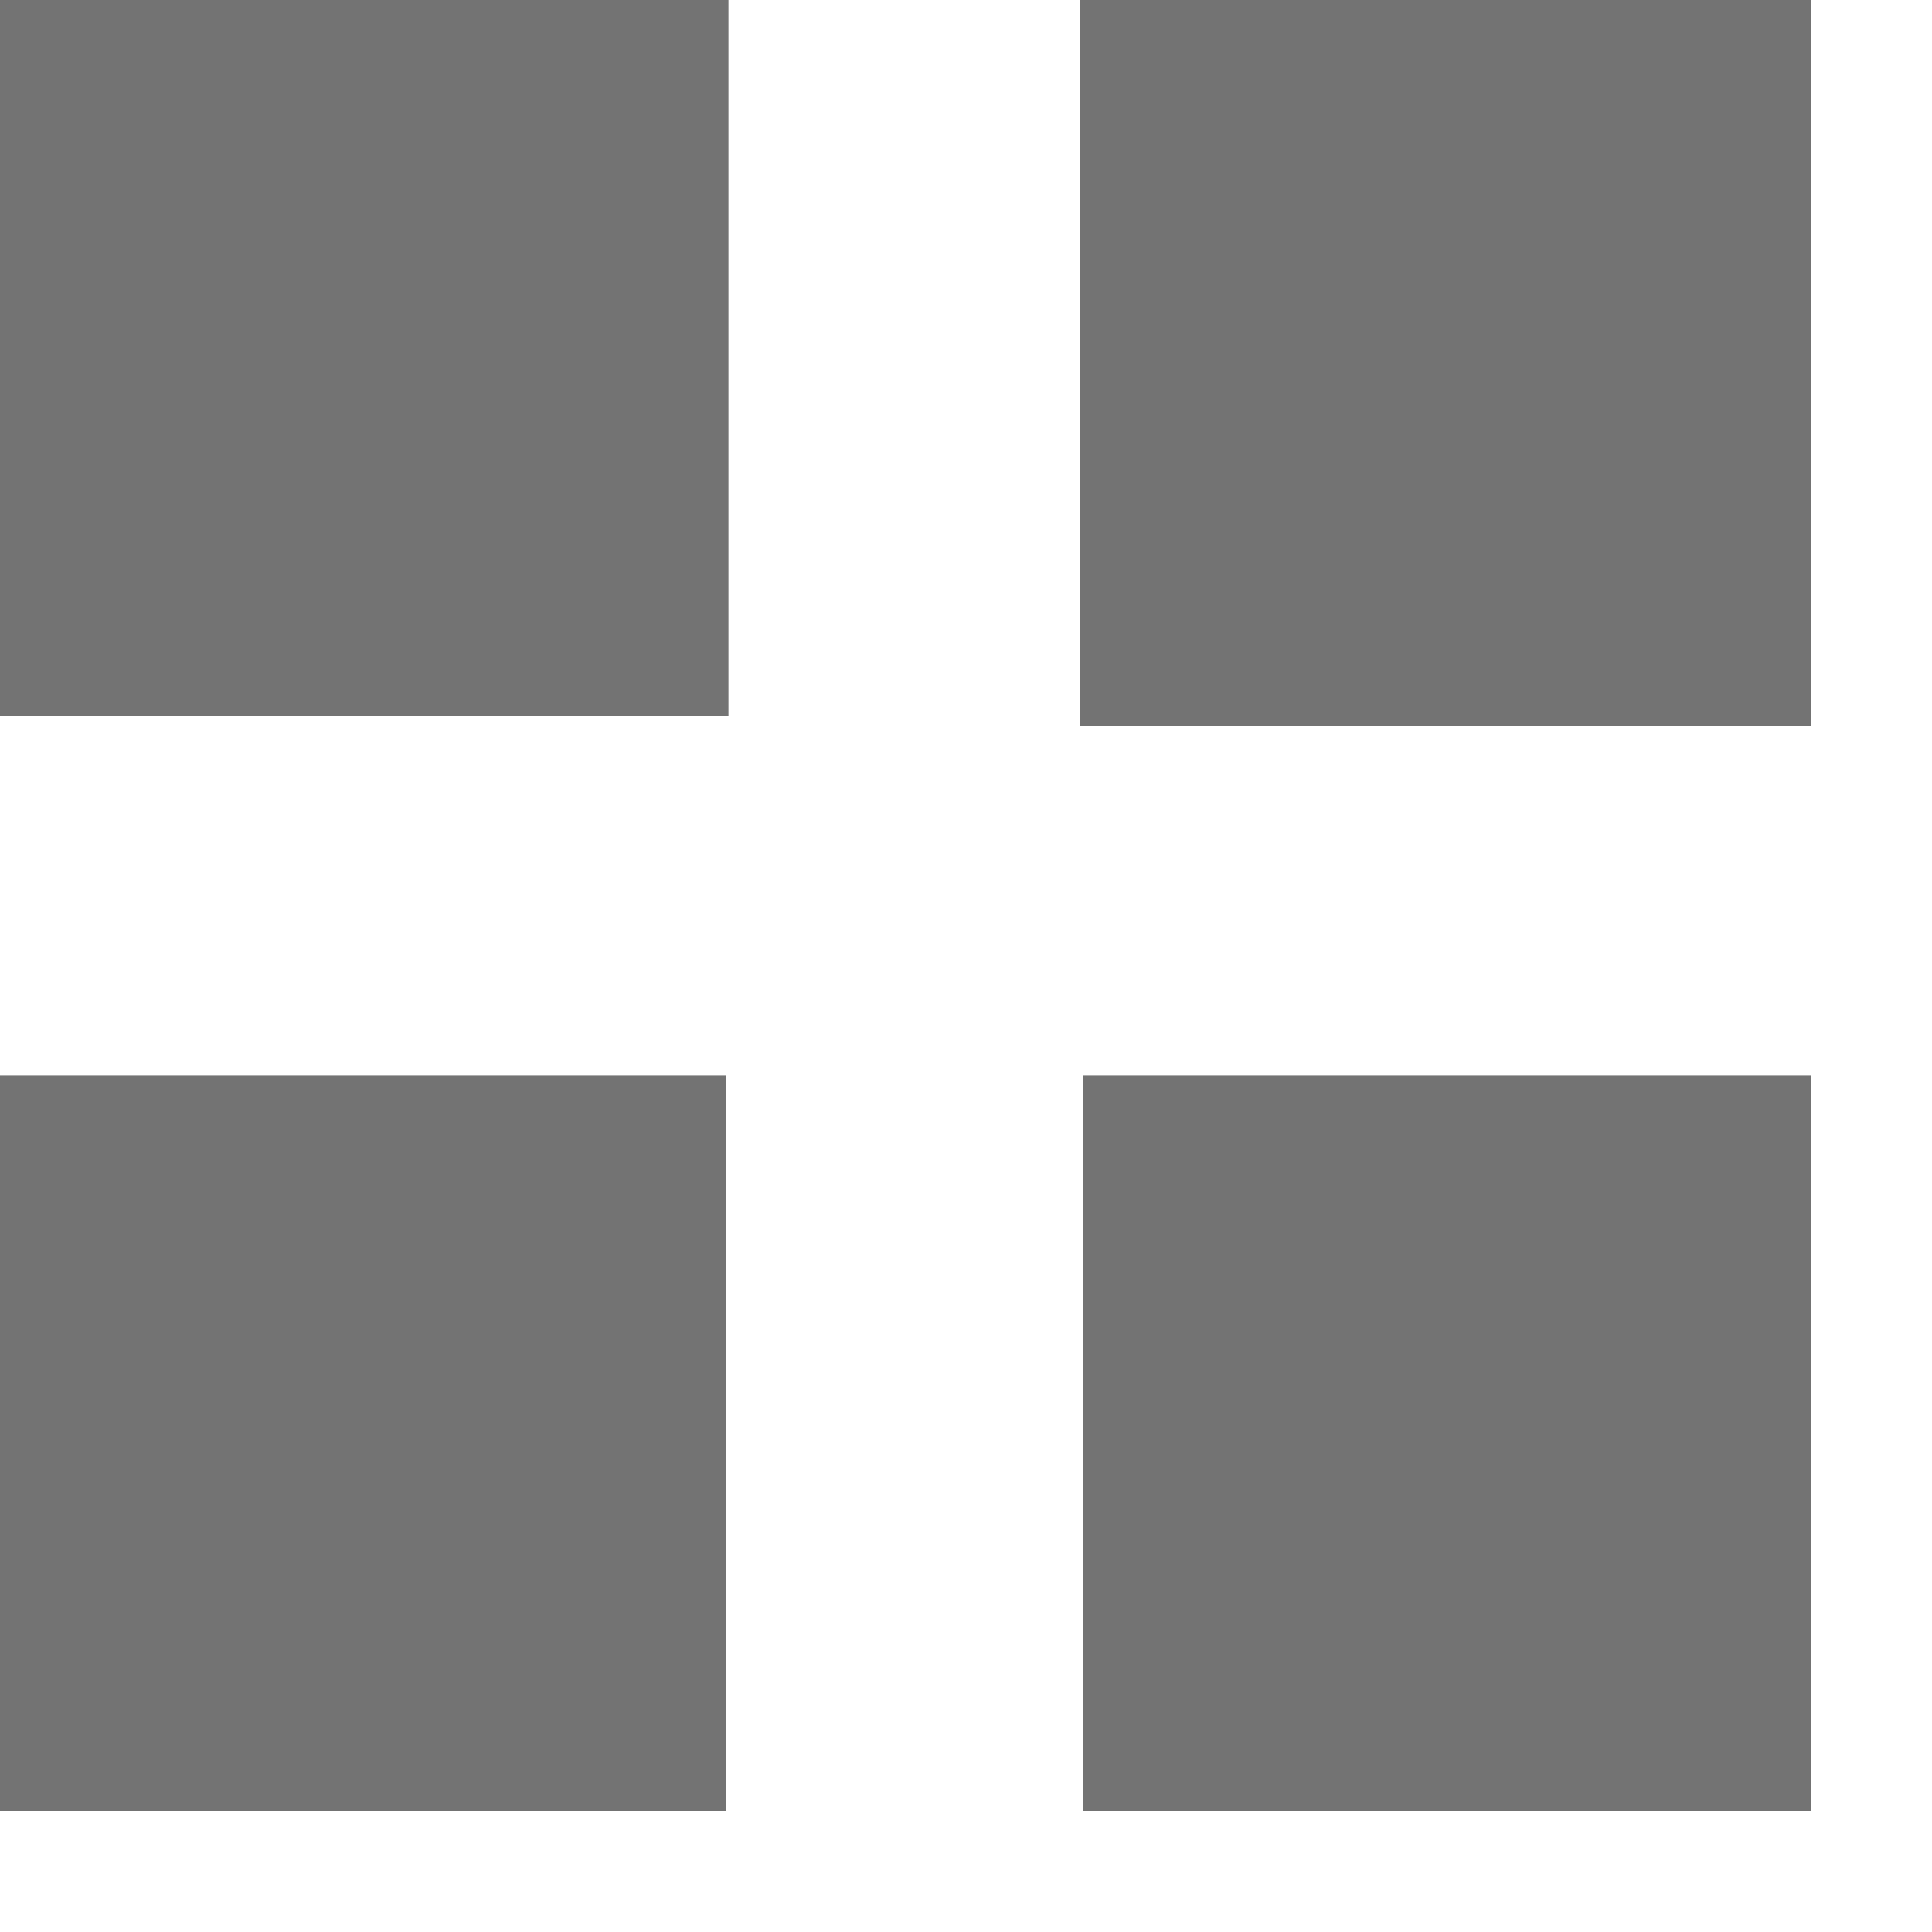
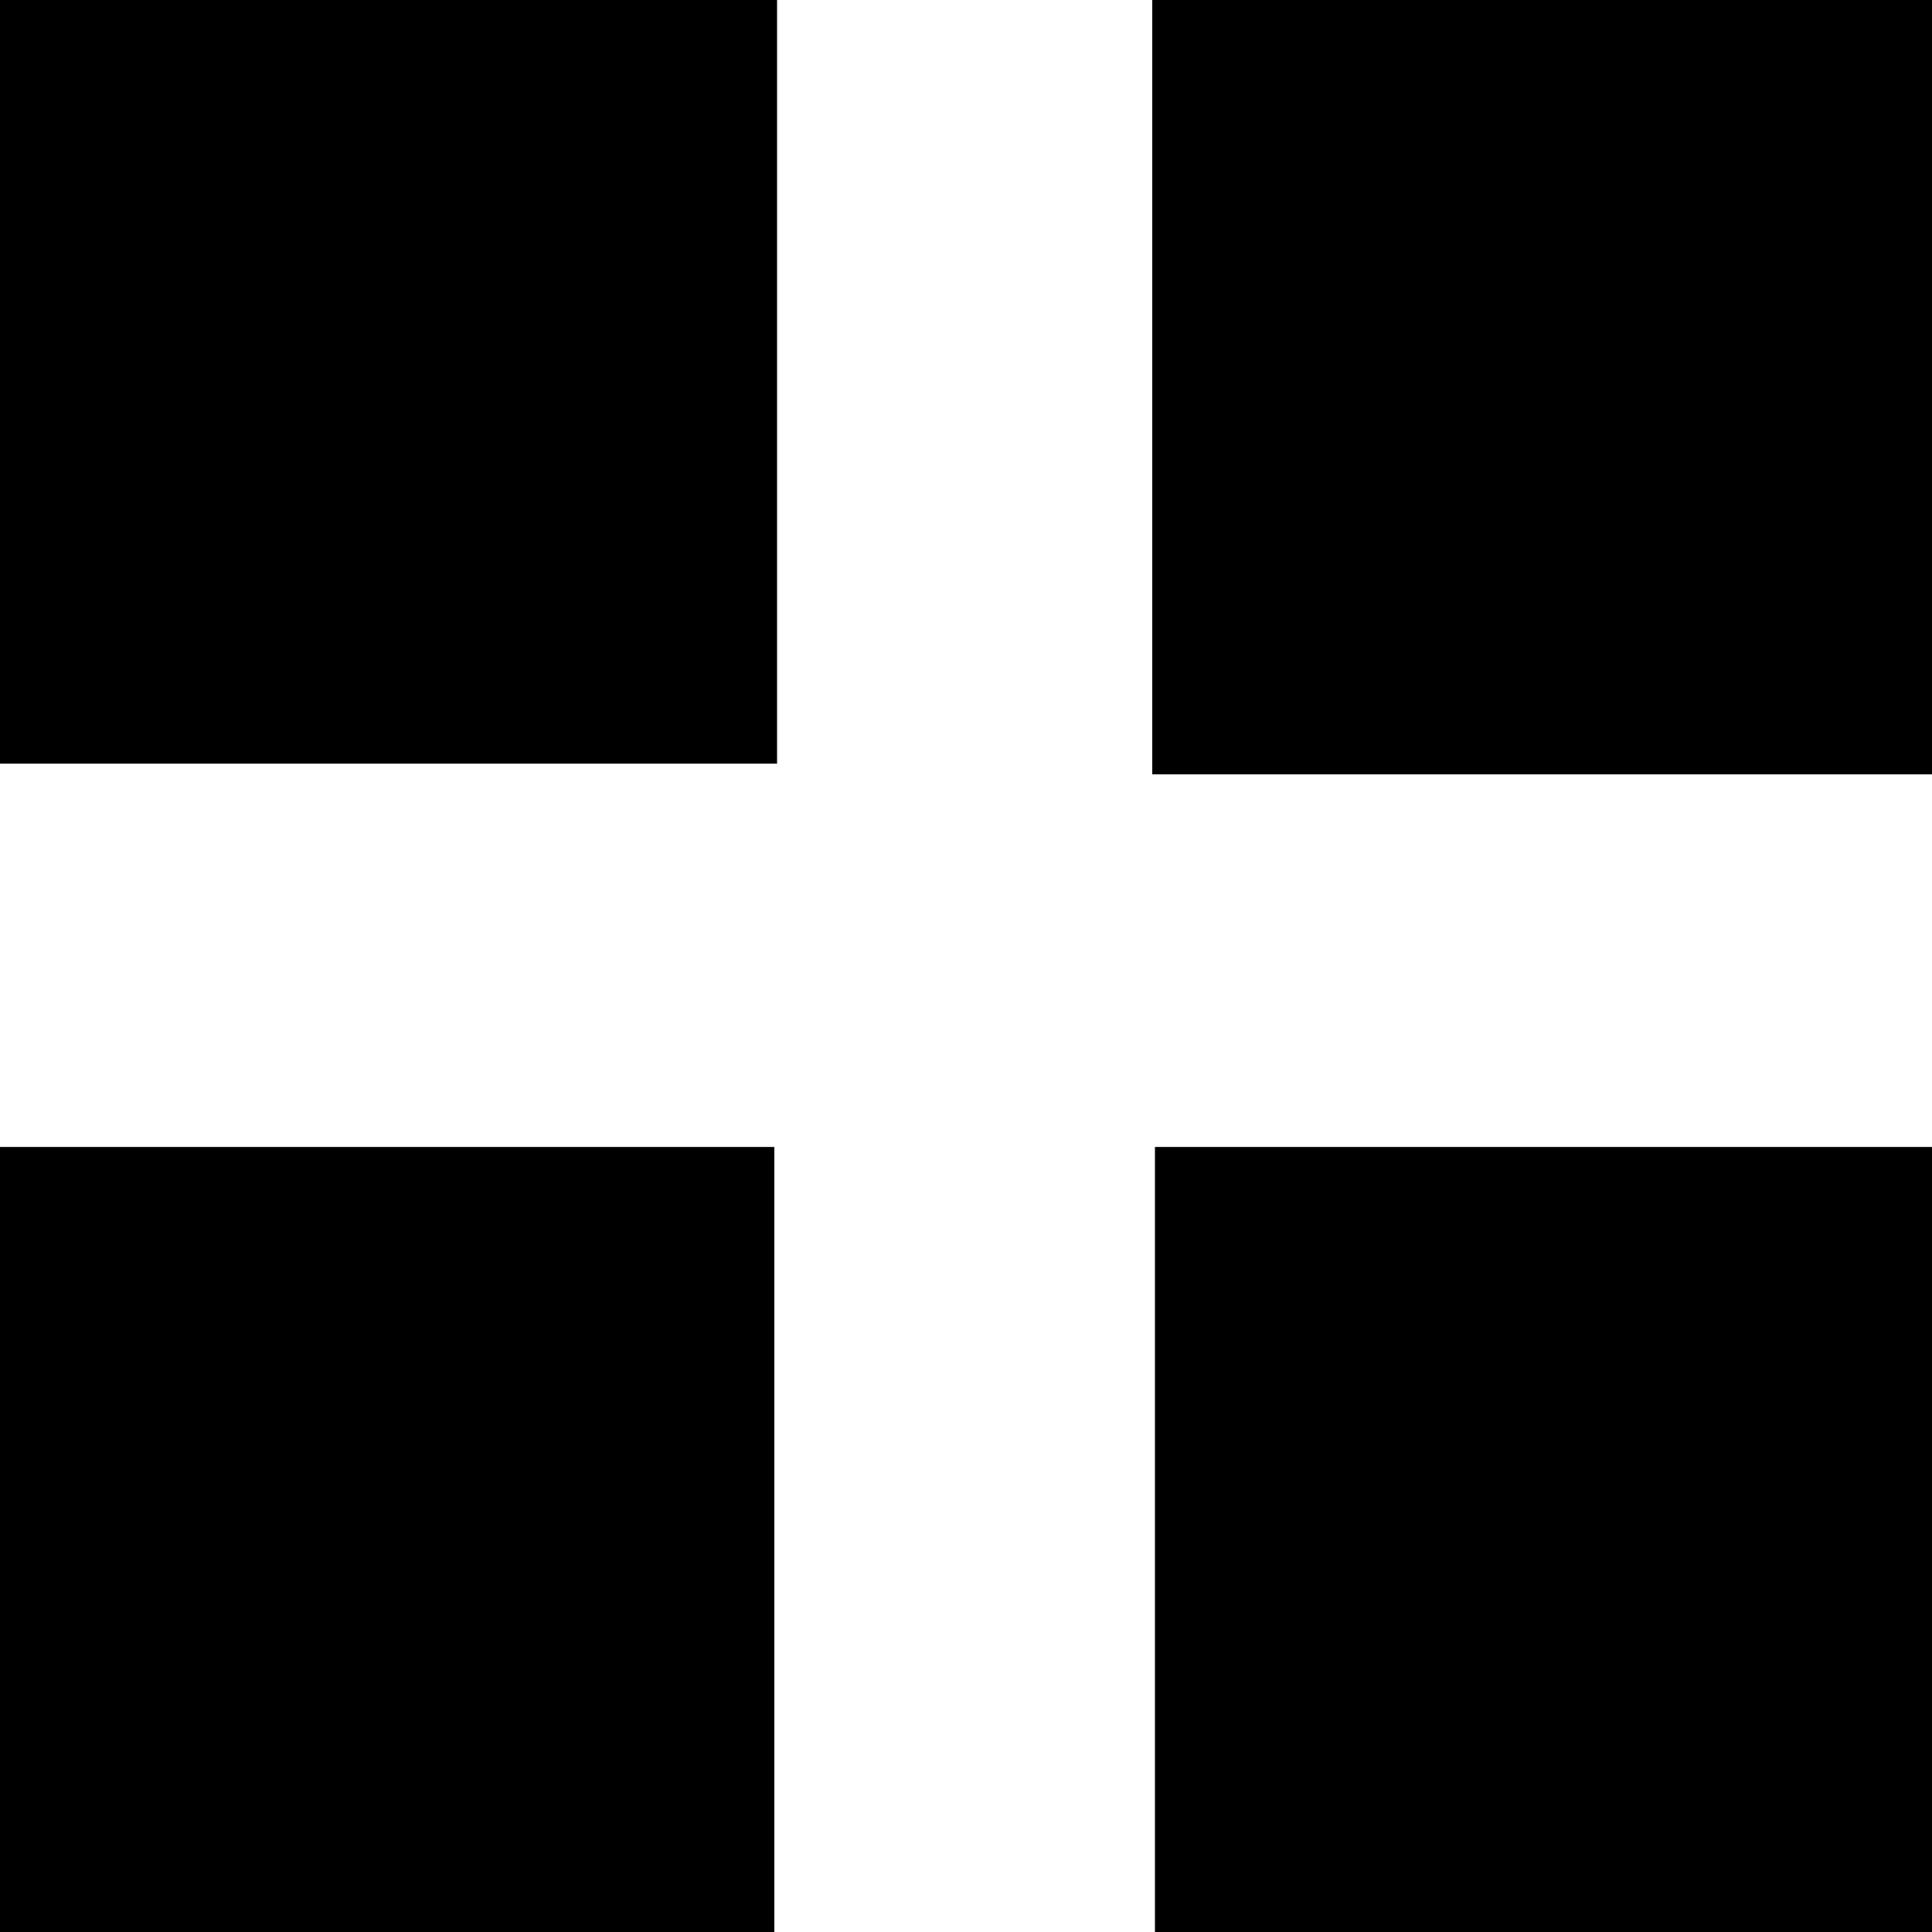
- <svg xmlns="http://www.w3.org/2000/svg" width="16px" height="16px">
-   <path fillRule="evenodd" fill="rgb(115, 115, 115)" d="M8.967,15.000 L8.967,8.905 L15.000,8.905 L15.000,15.000 L8.967,15.000 ZM8.946,0.000 L15.000,0.000 L15.000,6.012 L8.946,6.012 L8.946,0.000 ZM0.000,0.000 L6.033,0.000 L6.033,5.929 L0.000,5.929 L0.000,0.000 ZM6.012,15.000 L0.000,15.000 L0.000,8.905 L6.012,8.905 L6.012,15.000 Z" />
+ <svg xmlns="http://www.w3.org/2000/svg" width="15px" height="15px">
+   <path fill-rule="evenodd" fill="currentColor" d="M8.967,15.000 L8.967,8.905 L15.000,8.905 L15.000,15.000 L8.967,15.000 ZM8.946,0.000 L15.000,0.000 L15.000,6.012 L8.946,6.012 L8.946,0.000 ZM0.000,0.000 L6.033,0.000 L6.033,5.929 L0.000,5.929 L0.000,0.000 ZM6.012,15.000 L0.000,15.000 L0.000,8.905 L6.012,8.905 L6.012,15.000 Z" />
</svg>
